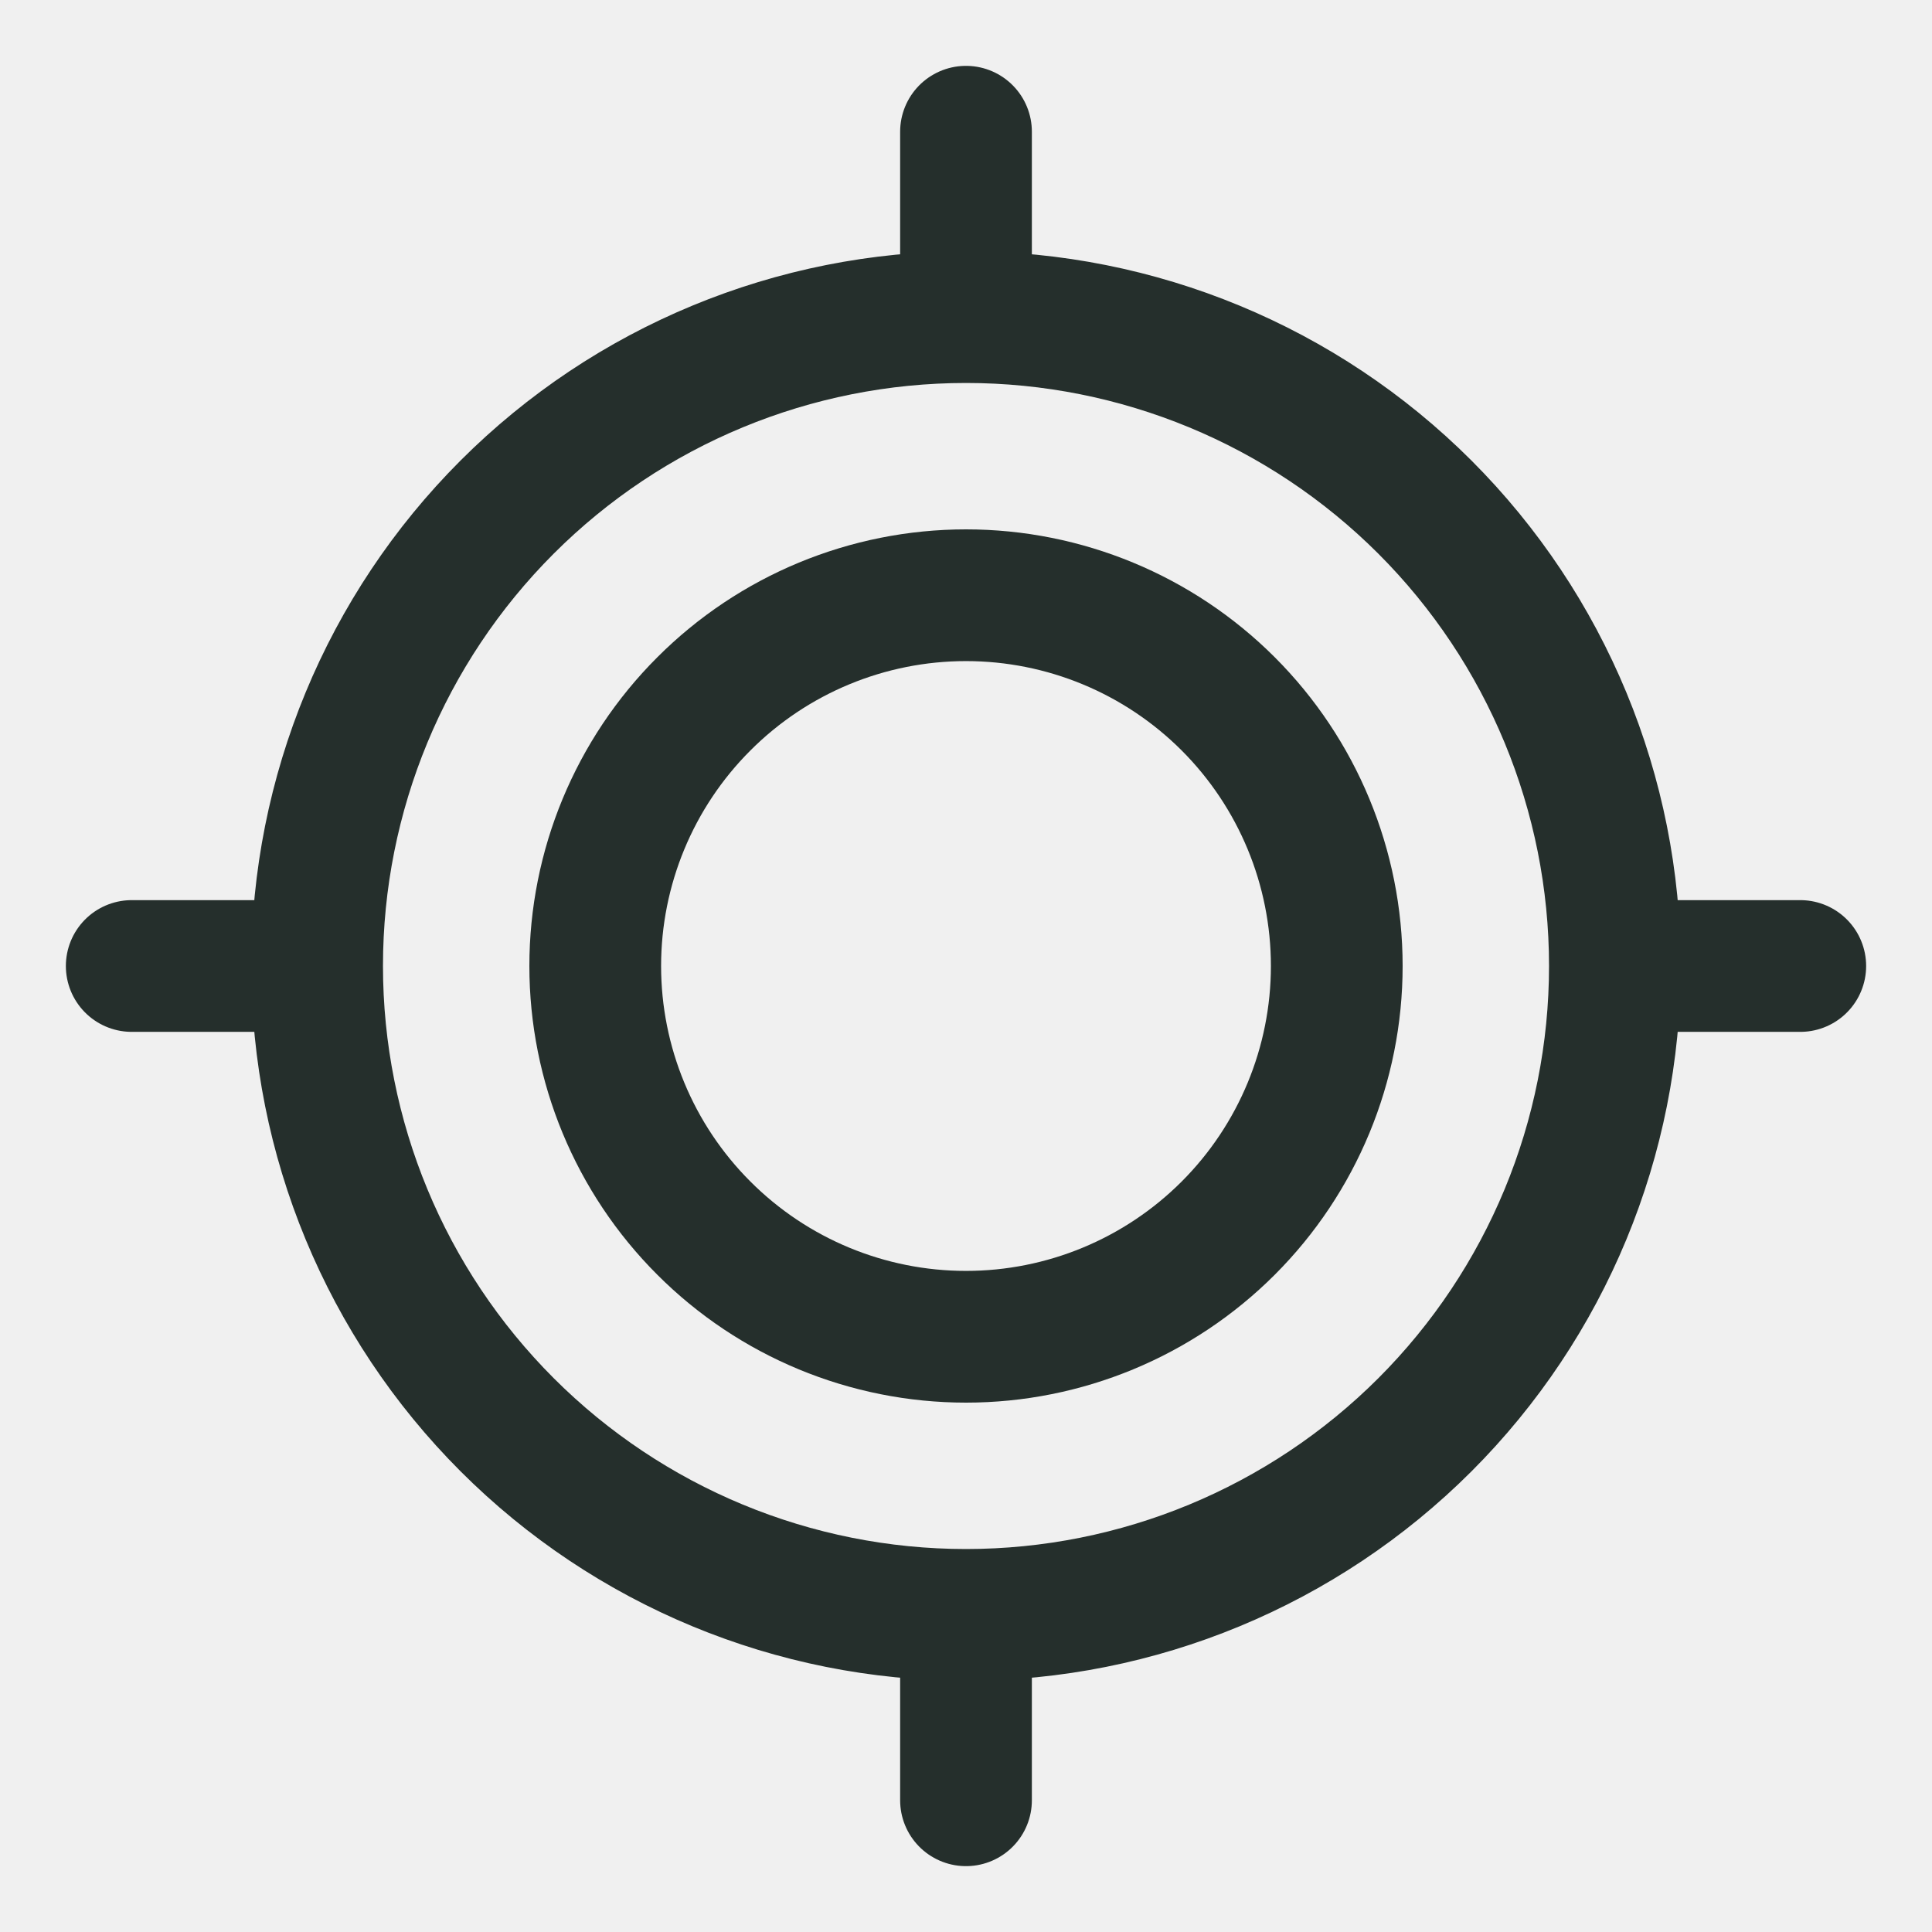
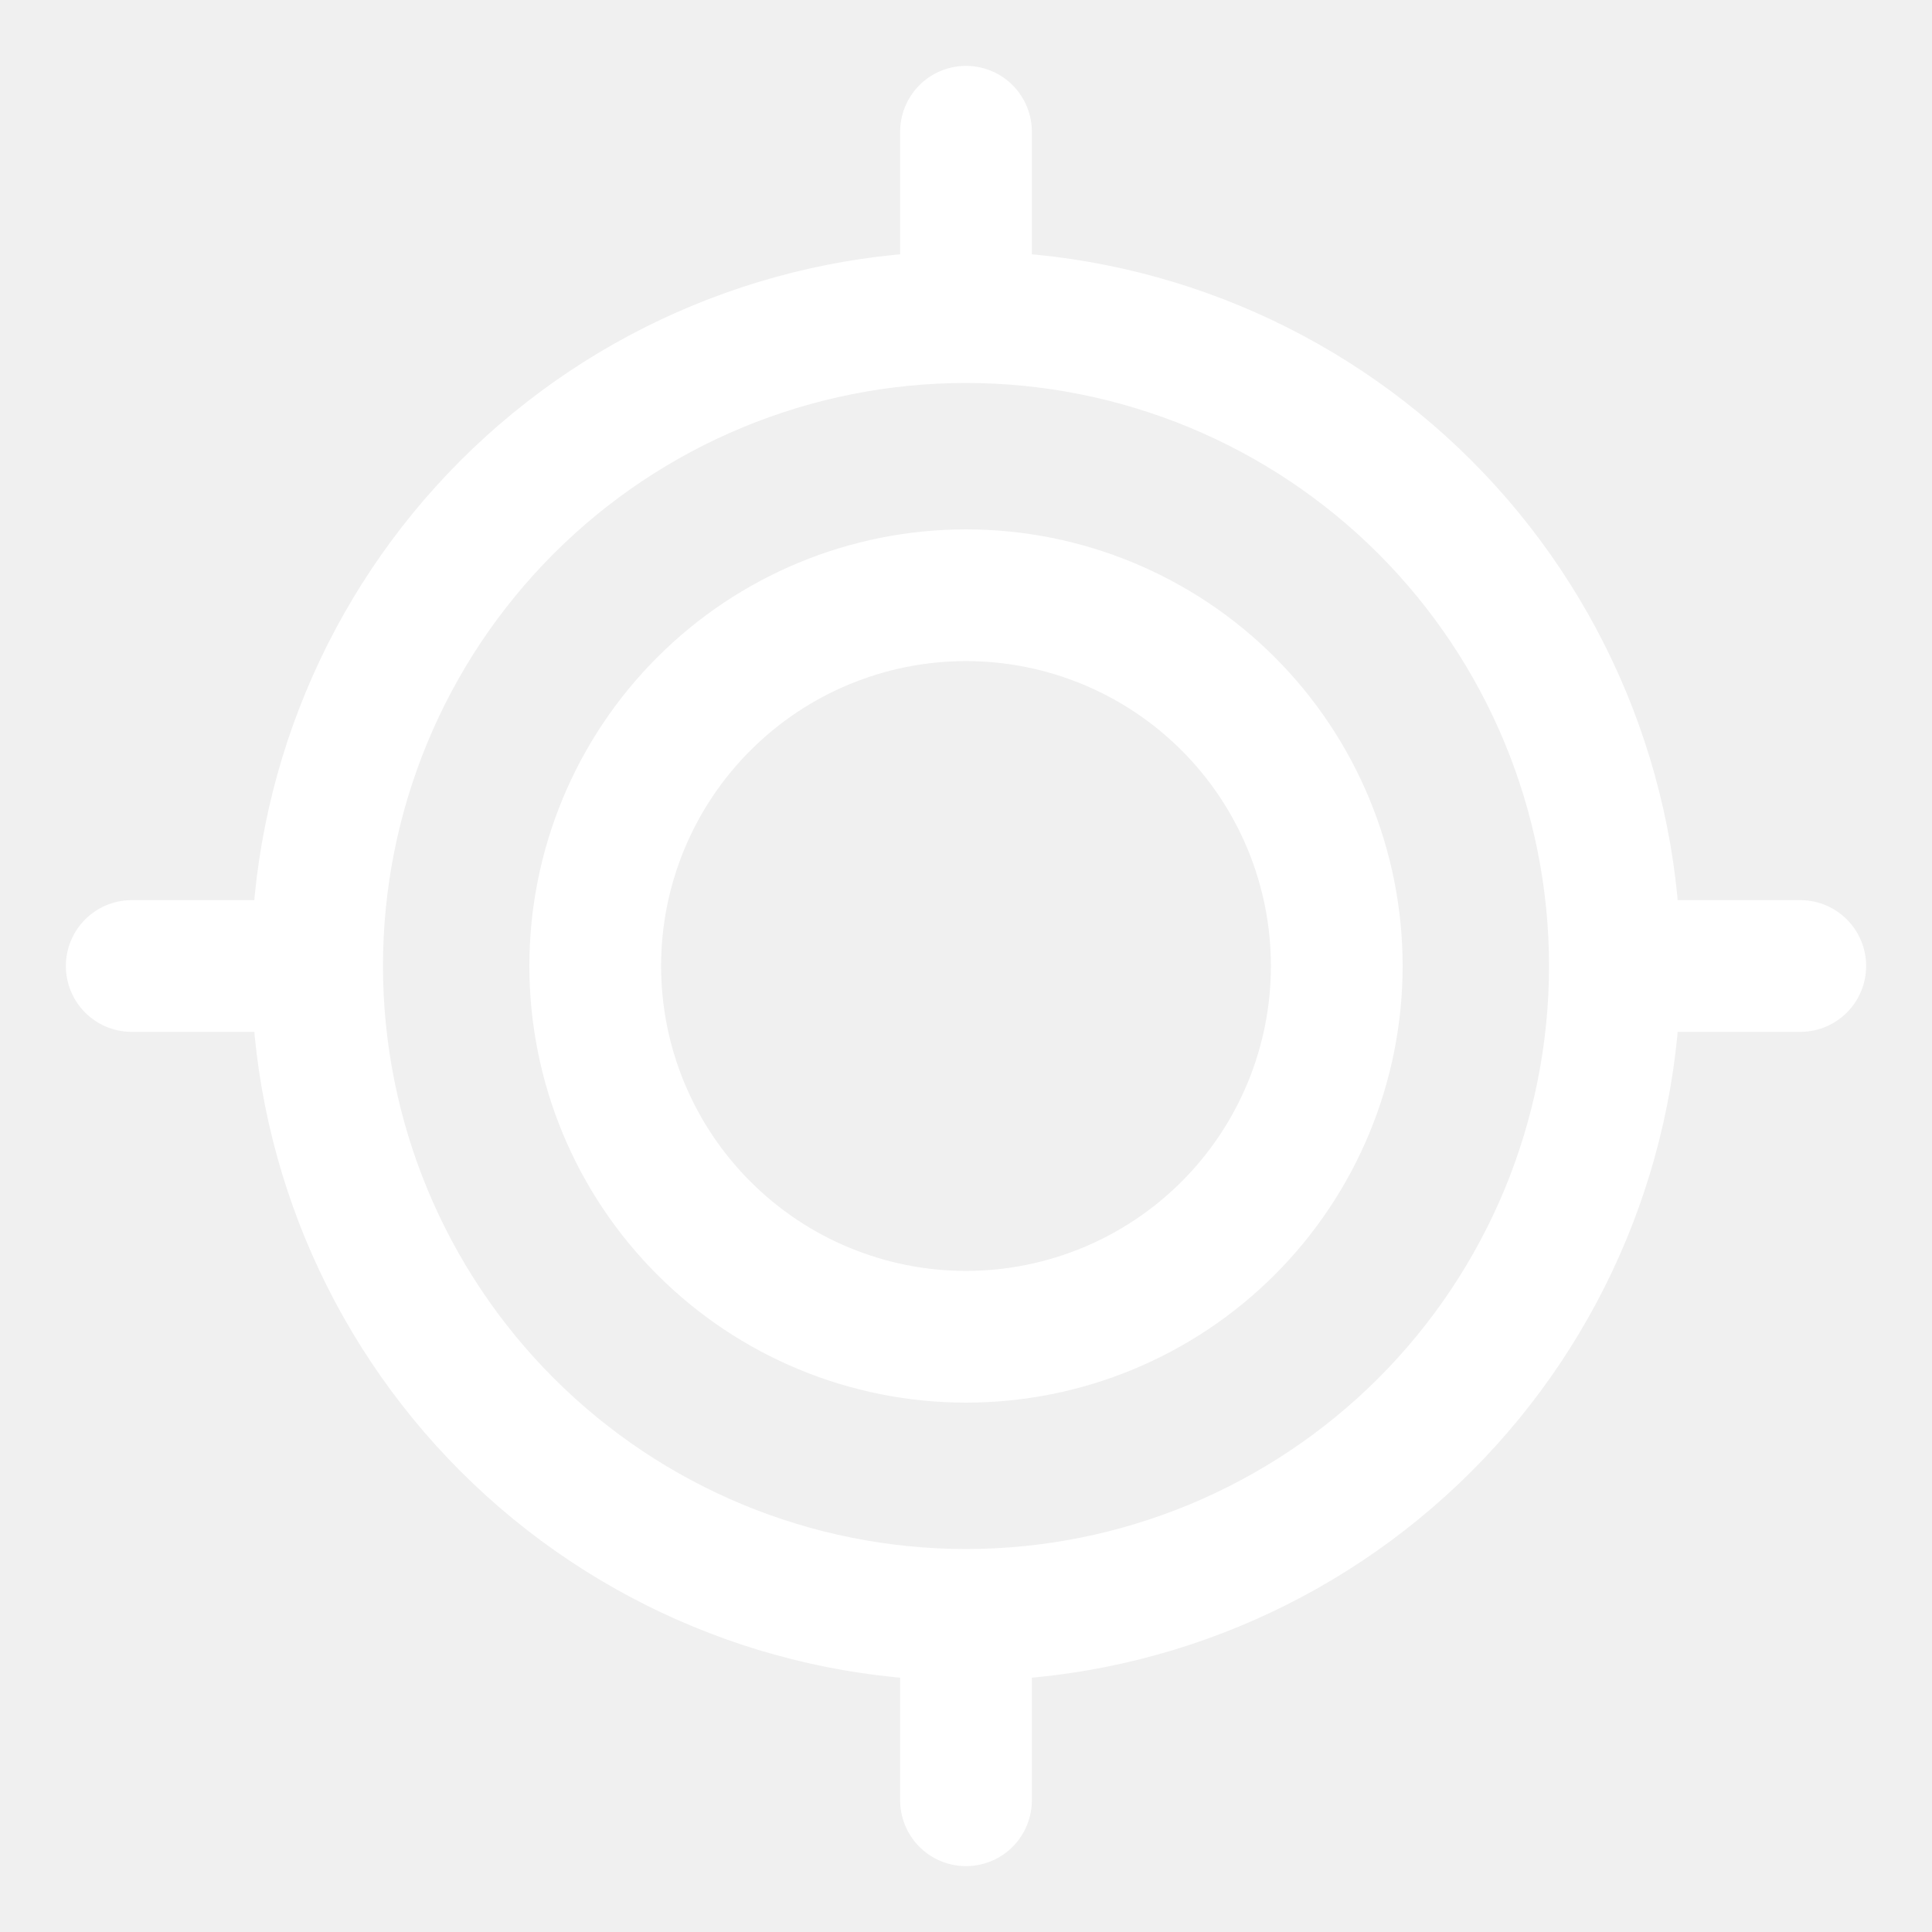
<svg xmlns="http://www.w3.org/2000/svg" width="22" height="22" viewBox="0 0 22 22" fill="none">
-   <path d="M20.5 11H18.389M18.389 11C18.389 12.96 17.611 14.839 16.225 16.225C14.839 17.61 12.96 18.389 11 18.389M18.389 11C18.389 9.04 17.611 7.16 16.225 5.774C14.839 4.389 12.96 3.611 11 3.611M11 1.5V3.611M11 3.611C9.04 3.611 7.161 4.388 5.775 5.774C4.389 7.16 3.611 9.039 3.611 10.999C3.611 12.959 4.389 14.838 5.775 16.224C7.161 17.61 9.04 18.389 11 18.389M1.5 11H3.611M11 20.5V18.389" stroke="#252F2C" stroke-width="1.5" stroke-miterlimit="10" stroke-linecap="round" />
-   <path d="M11 15.222C12.12 15.222 13.194 14.777 13.986 13.985C14.777 13.194 15.222 12.12 15.222 11C15.222 9.88 14.777 8.806 13.986 8.015C13.194 7.223 12.12 6.778 11 6.778C9.88 6.778 8.806 7.223 8.015 8.015C7.223 8.806 6.778 9.88 6.778 11C6.778 12.12 7.223 13.194 8.015 13.985C8.806 14.777 9.88 15.222 11 15.222Z" stroke="#252F2C" stroke-width="1.5" stroke-miterlimit="10" stroke-linecap="round" />
+   <path d="M20.5 11H18.389M18.389 11C18.389 12.96 17.611 14.839 16.225 16.225C14.839 17.61 12.96 18.389 11 18.389M18.389 11C18.389 9.04 17.611 7.16 16.225 5.774C14.839 4.389 12.96 3.611 11 3.611M11 1.5V3.611M11 3.611C9.04 3.611 7.161 4.388 5.775 5.774C4.389 7.16 3.611 9.039 3.611 10.999C3.611 12.959 4.389 14.838 5.775 16.224C7.161 17.61 9.04 18.389 11 18.389M1.5 11H3.611M11 20.5V18.389" stroke="#FFFFFF" stroke-width="1.5" stroke-miterlimit="10" stroke-linecap="round" />
+   <path d="M11 15.222C12.12 15.222 13.194 14.777 13.986 13.985C14.777 13.194 15.222 12.12 15.222 11C15.222 9.88 14.777 8.806 13.986 8.015C13.194 7.223 12.12 6.778 11 6.778C9.88 6.778 8.806 7.223 8.015 8.015C7.223 8.806 6.778 9.88 6.778 11C6.778 12.12 7.223 13.194 8.015 13.985C8.806 14.777 9.88 15.222 11 15.222Z" stroke="#FFFFFF" stroke-width="1.5" stroke-miterlimit="10" stroke-linecap="round" />
</svg>
